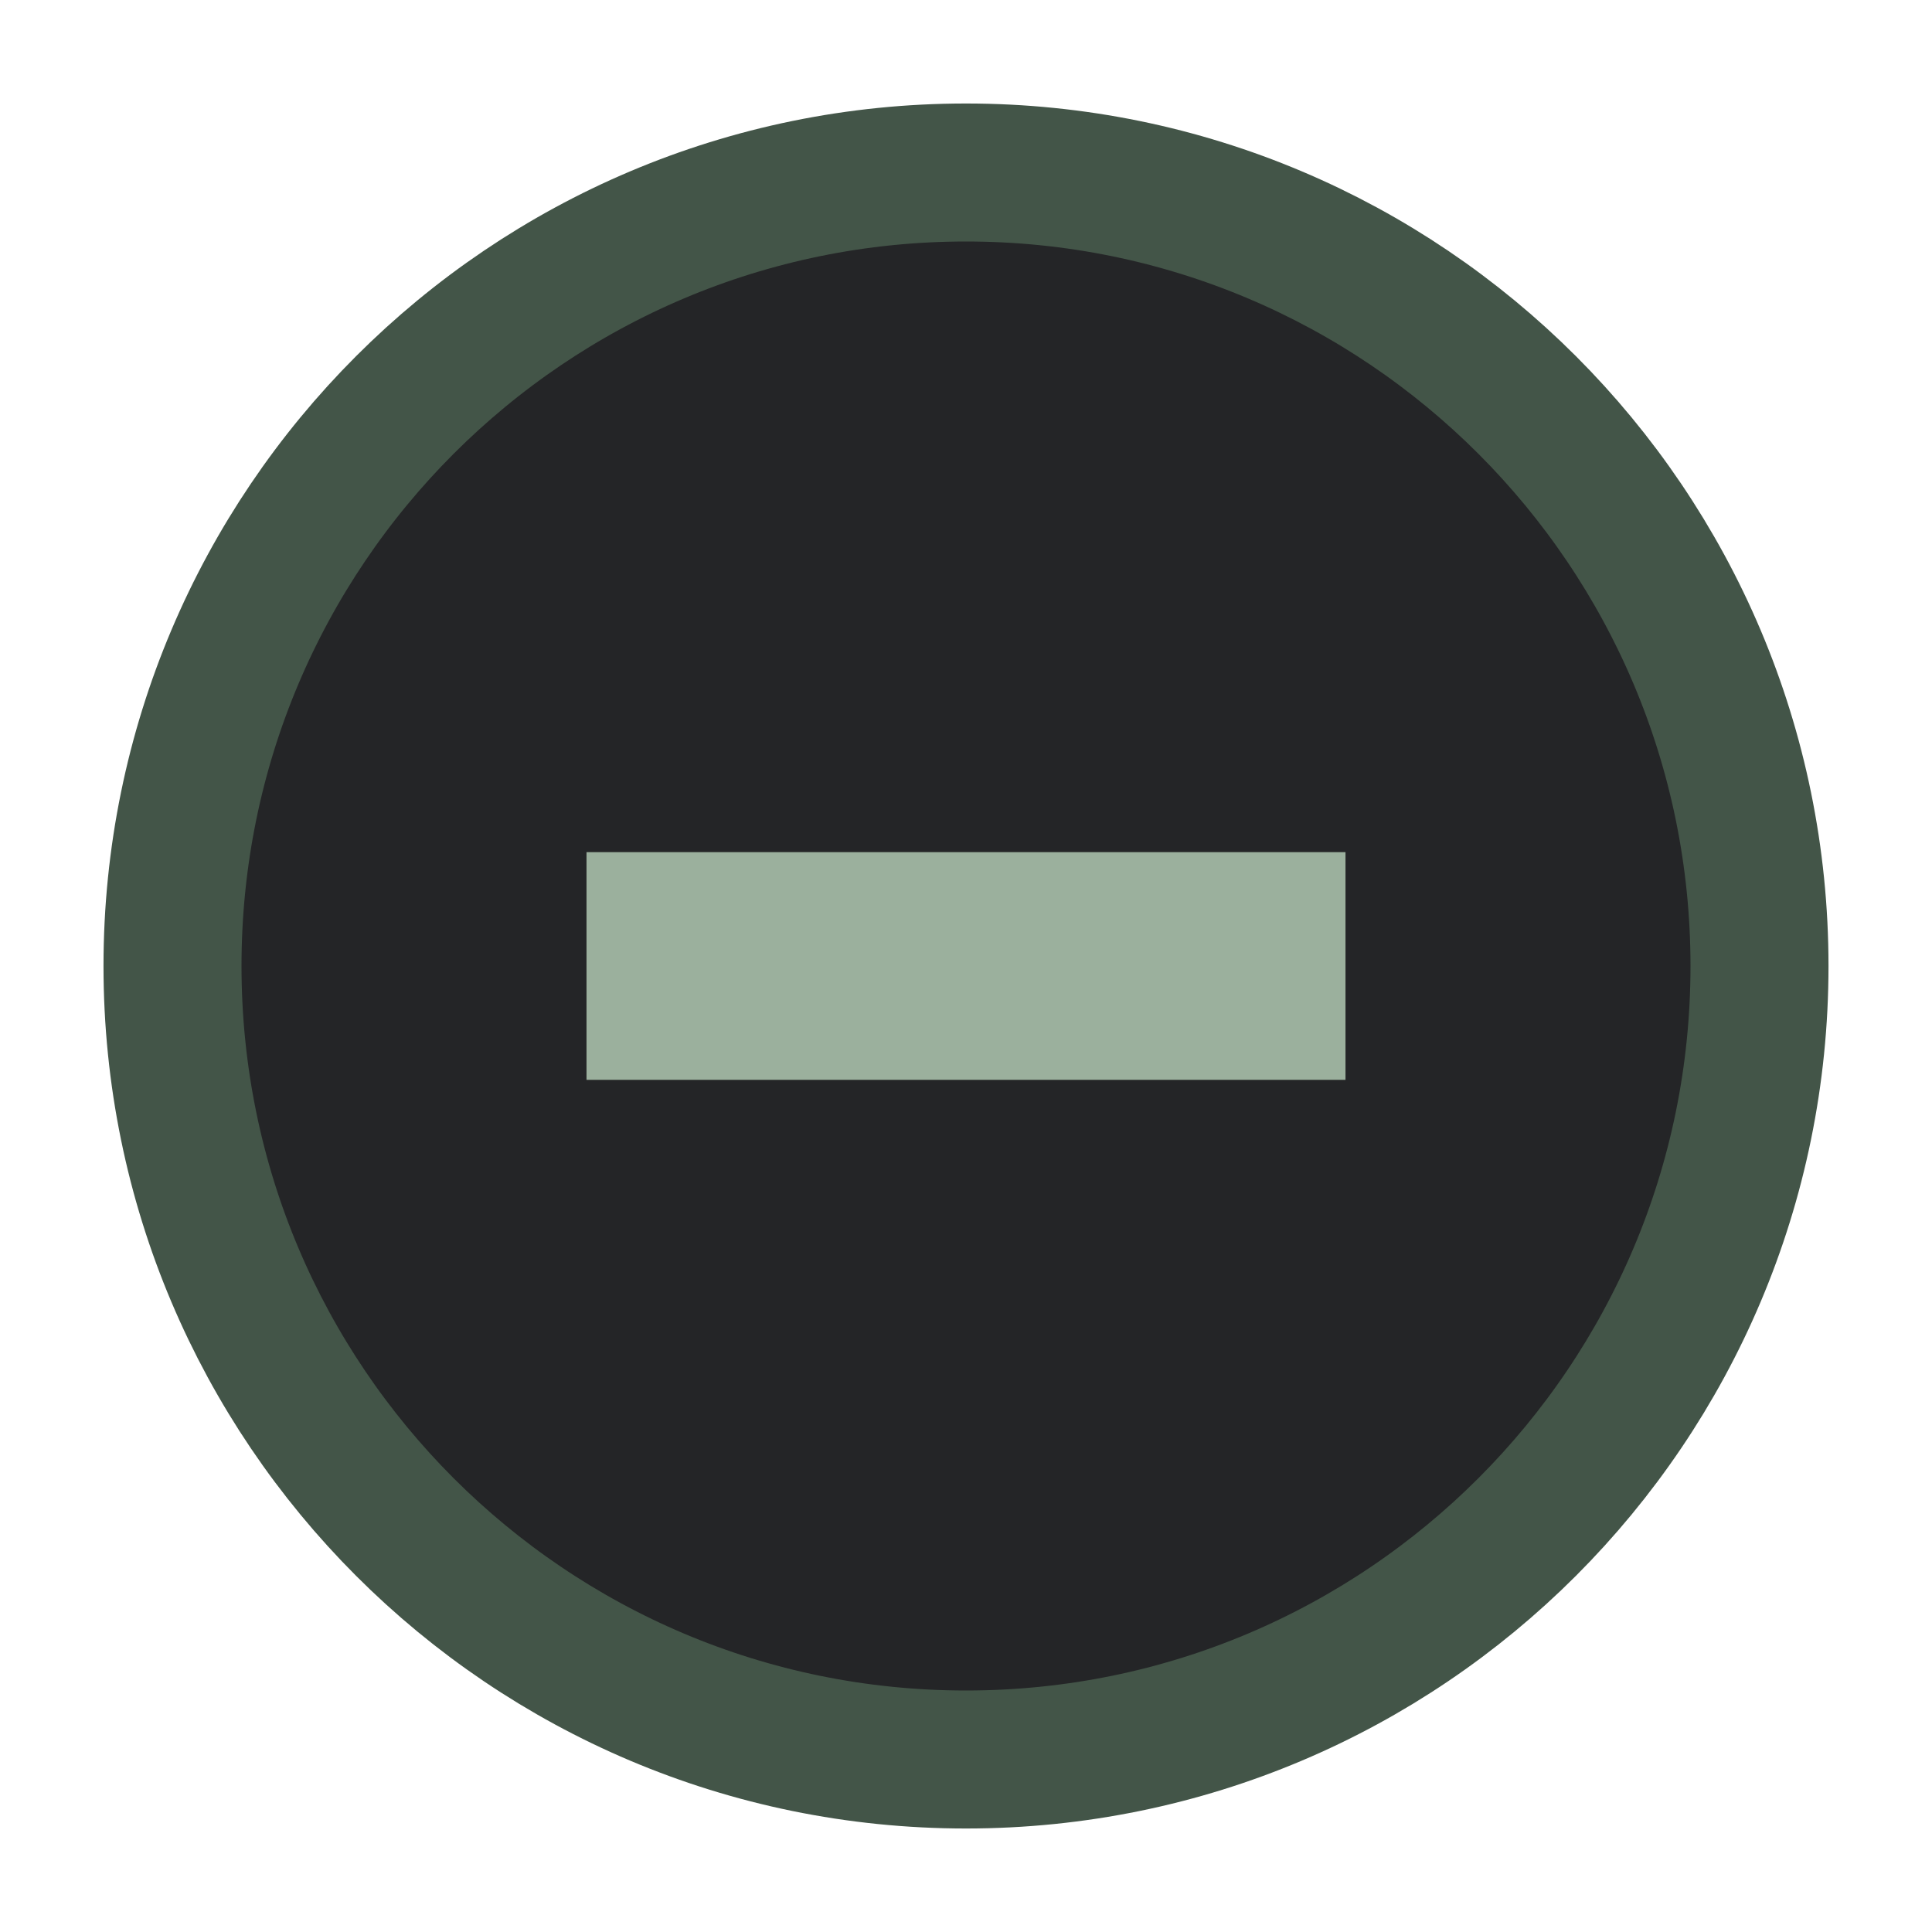
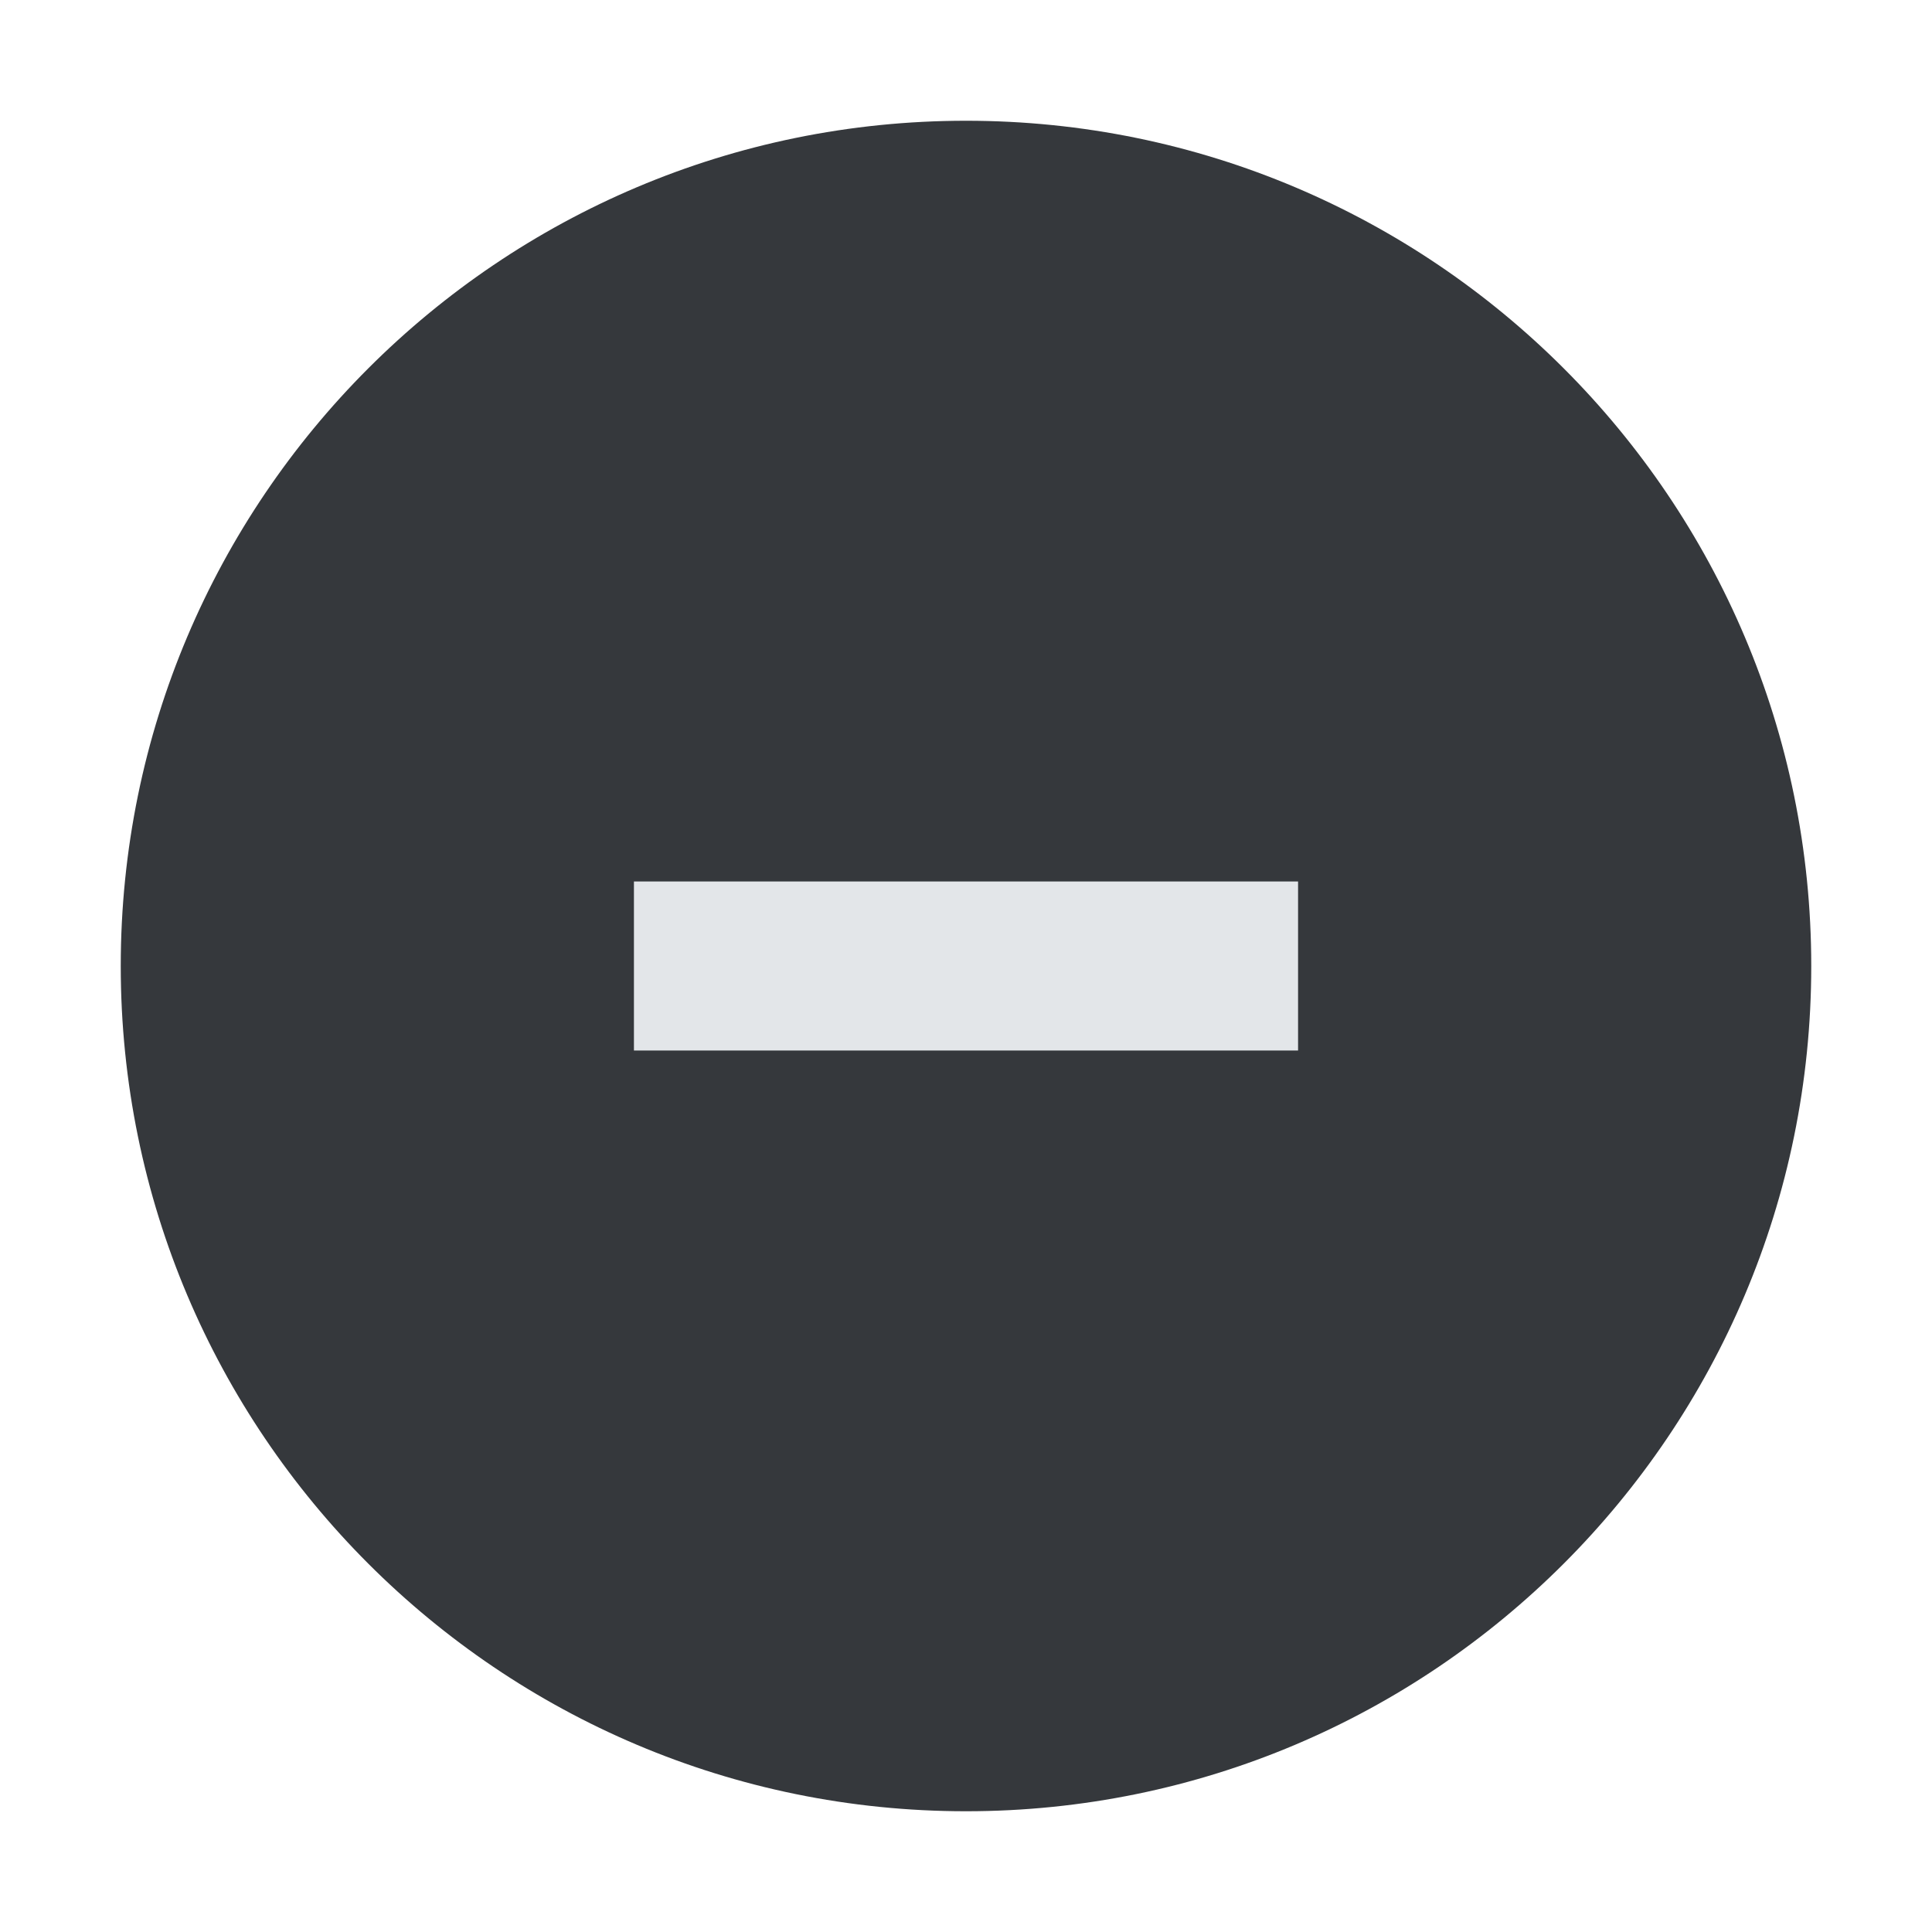
- <svg xmlns="http://www.w3.org/2000/svg" width="56" height="56" viewBox="0 0 14 14">
+ <svg xmlns="http://www.w3.org/2000/svg" width="64" height="64" viewBox="0 0 16 16">
  <g transform="translate(0 0)">
-     <circle cx="7" cy="7" r="5.75" fill="#242527" stroke="#435548" stroke-width="1" />
-     <path d="M4.25 7h5.5" fill="none" stroke="#9bb09d" stroke-width="1.65" stroke-linecap="butt" stroke-linejoin="miter" />
+     <circle cx="8" cy="8" r="7" fill="#35383c" />
+     <path d="M5.25 8h5.5" fill="none" stroke="#e3e6e9" stroke-width="1.4" stroke-linecap="butt" stroke-linejoin="miter" />
  </g>
</svg>
